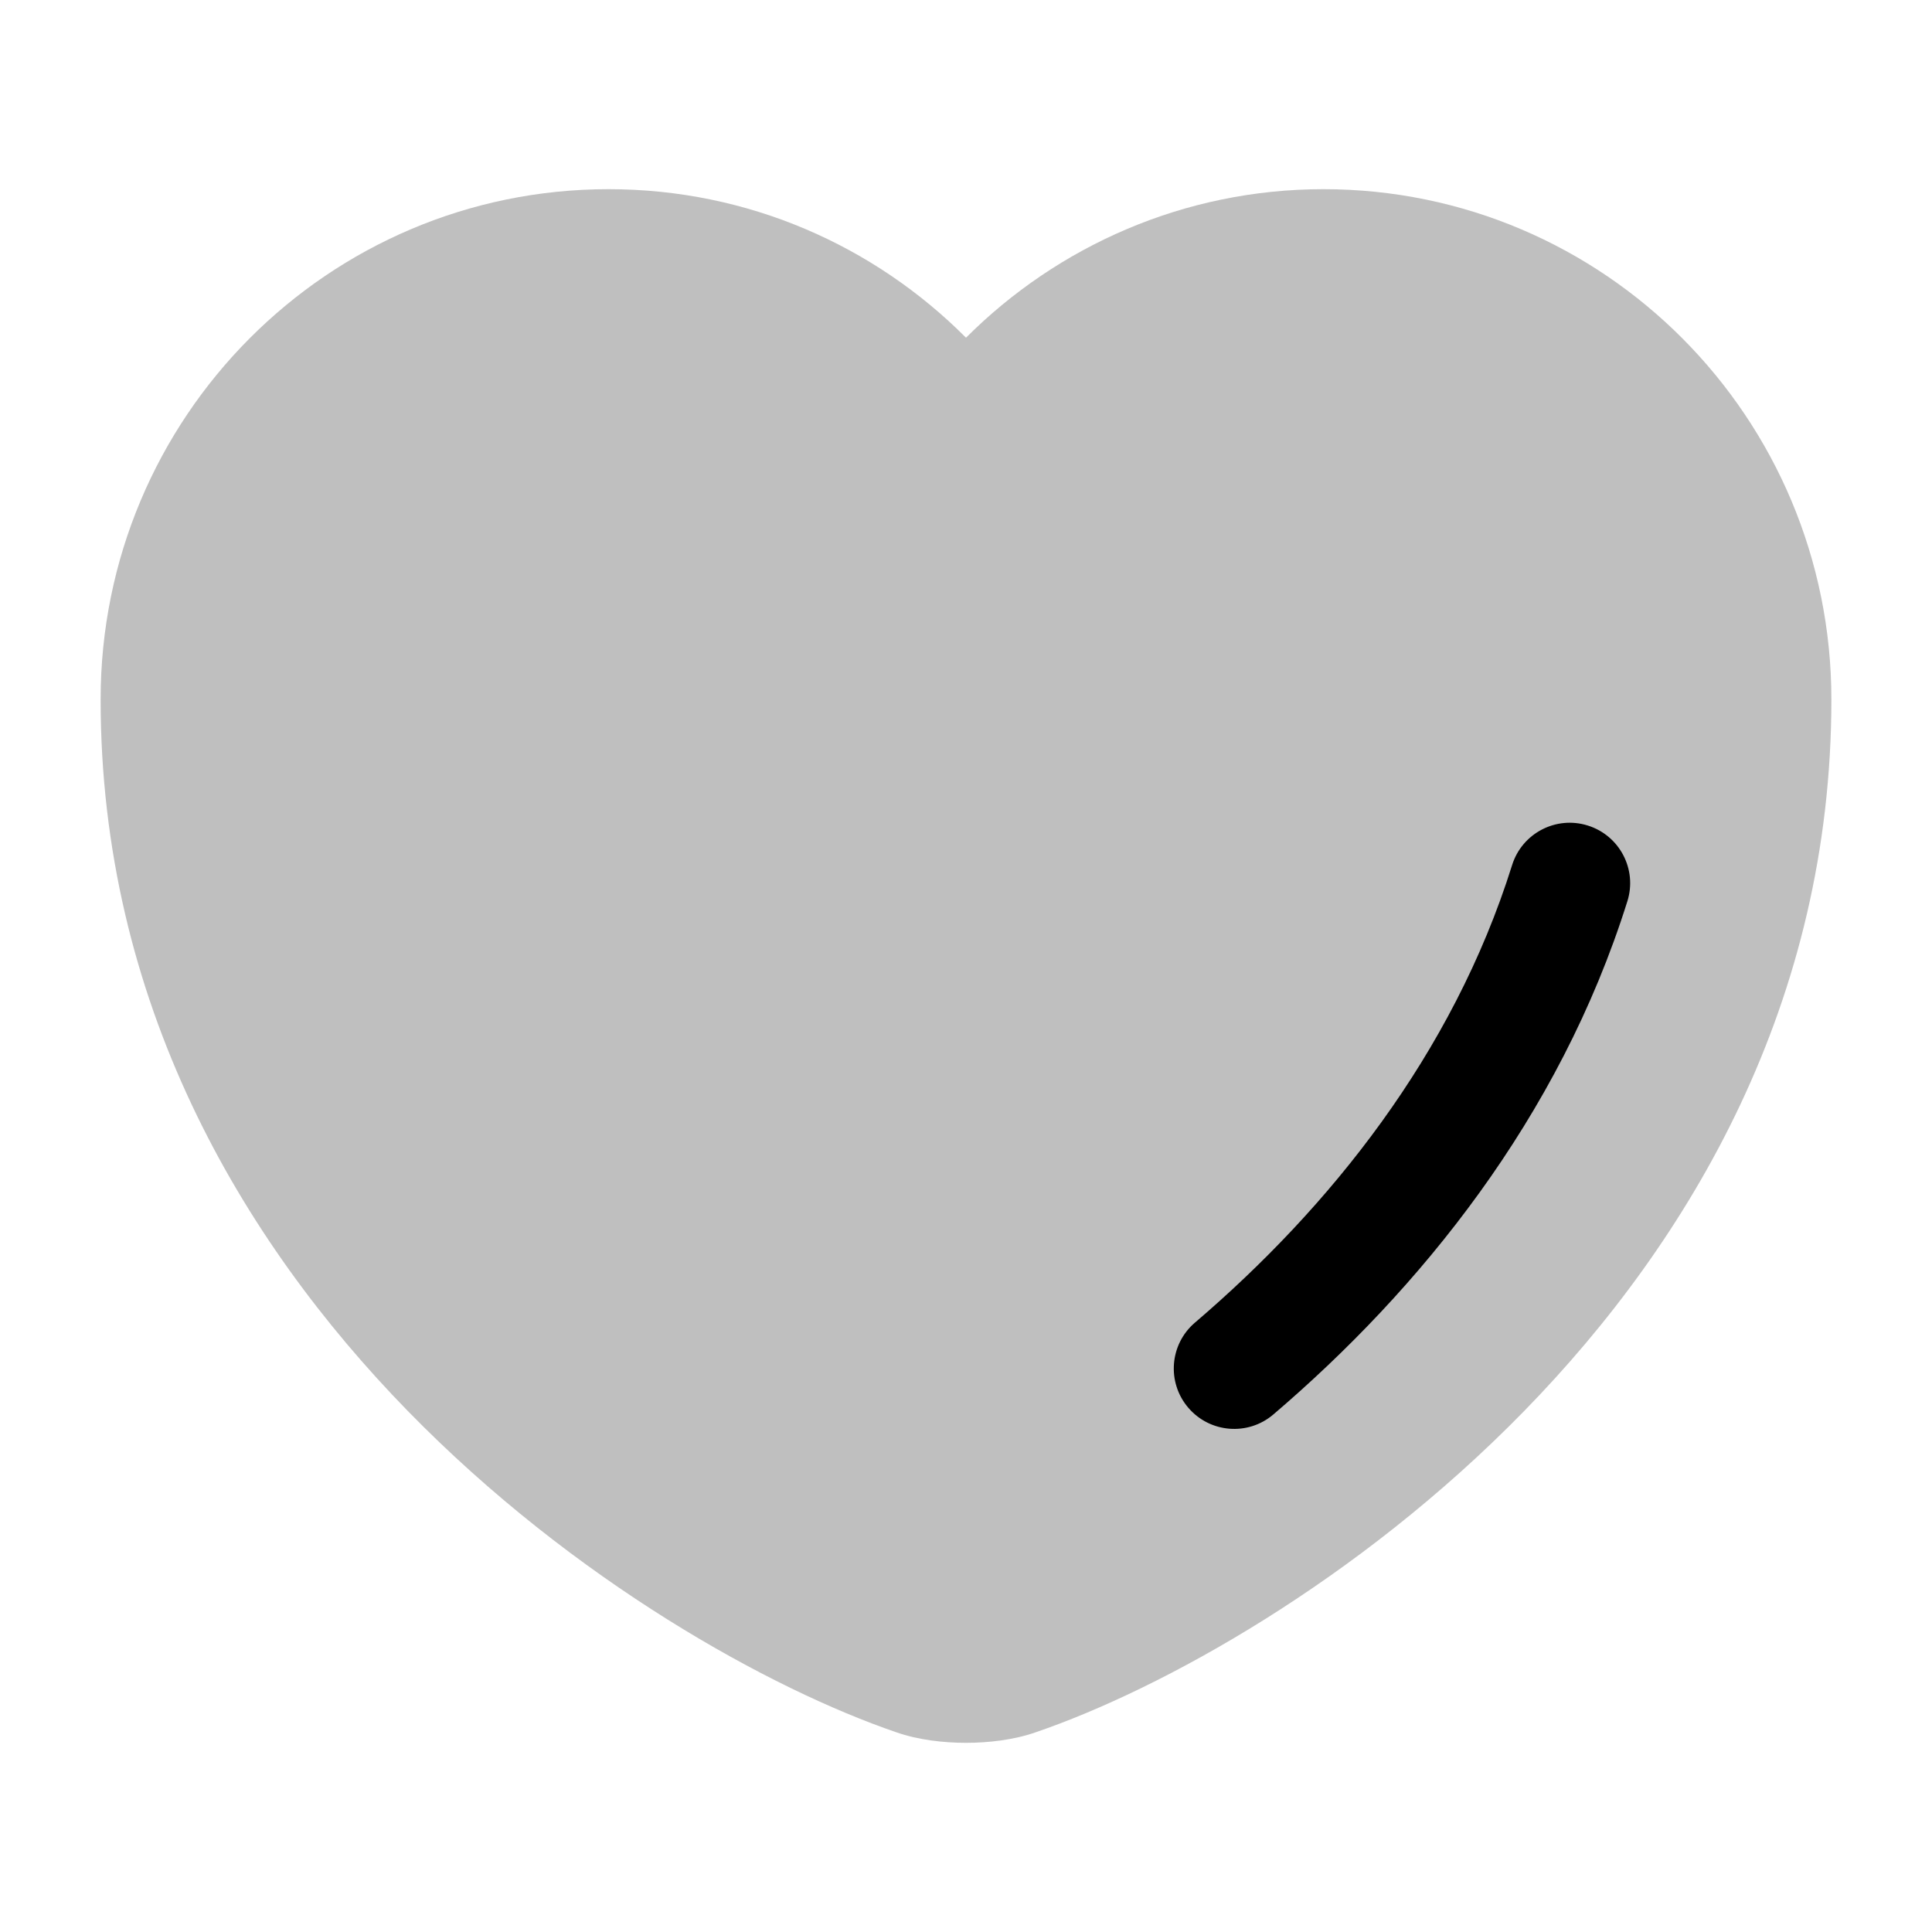
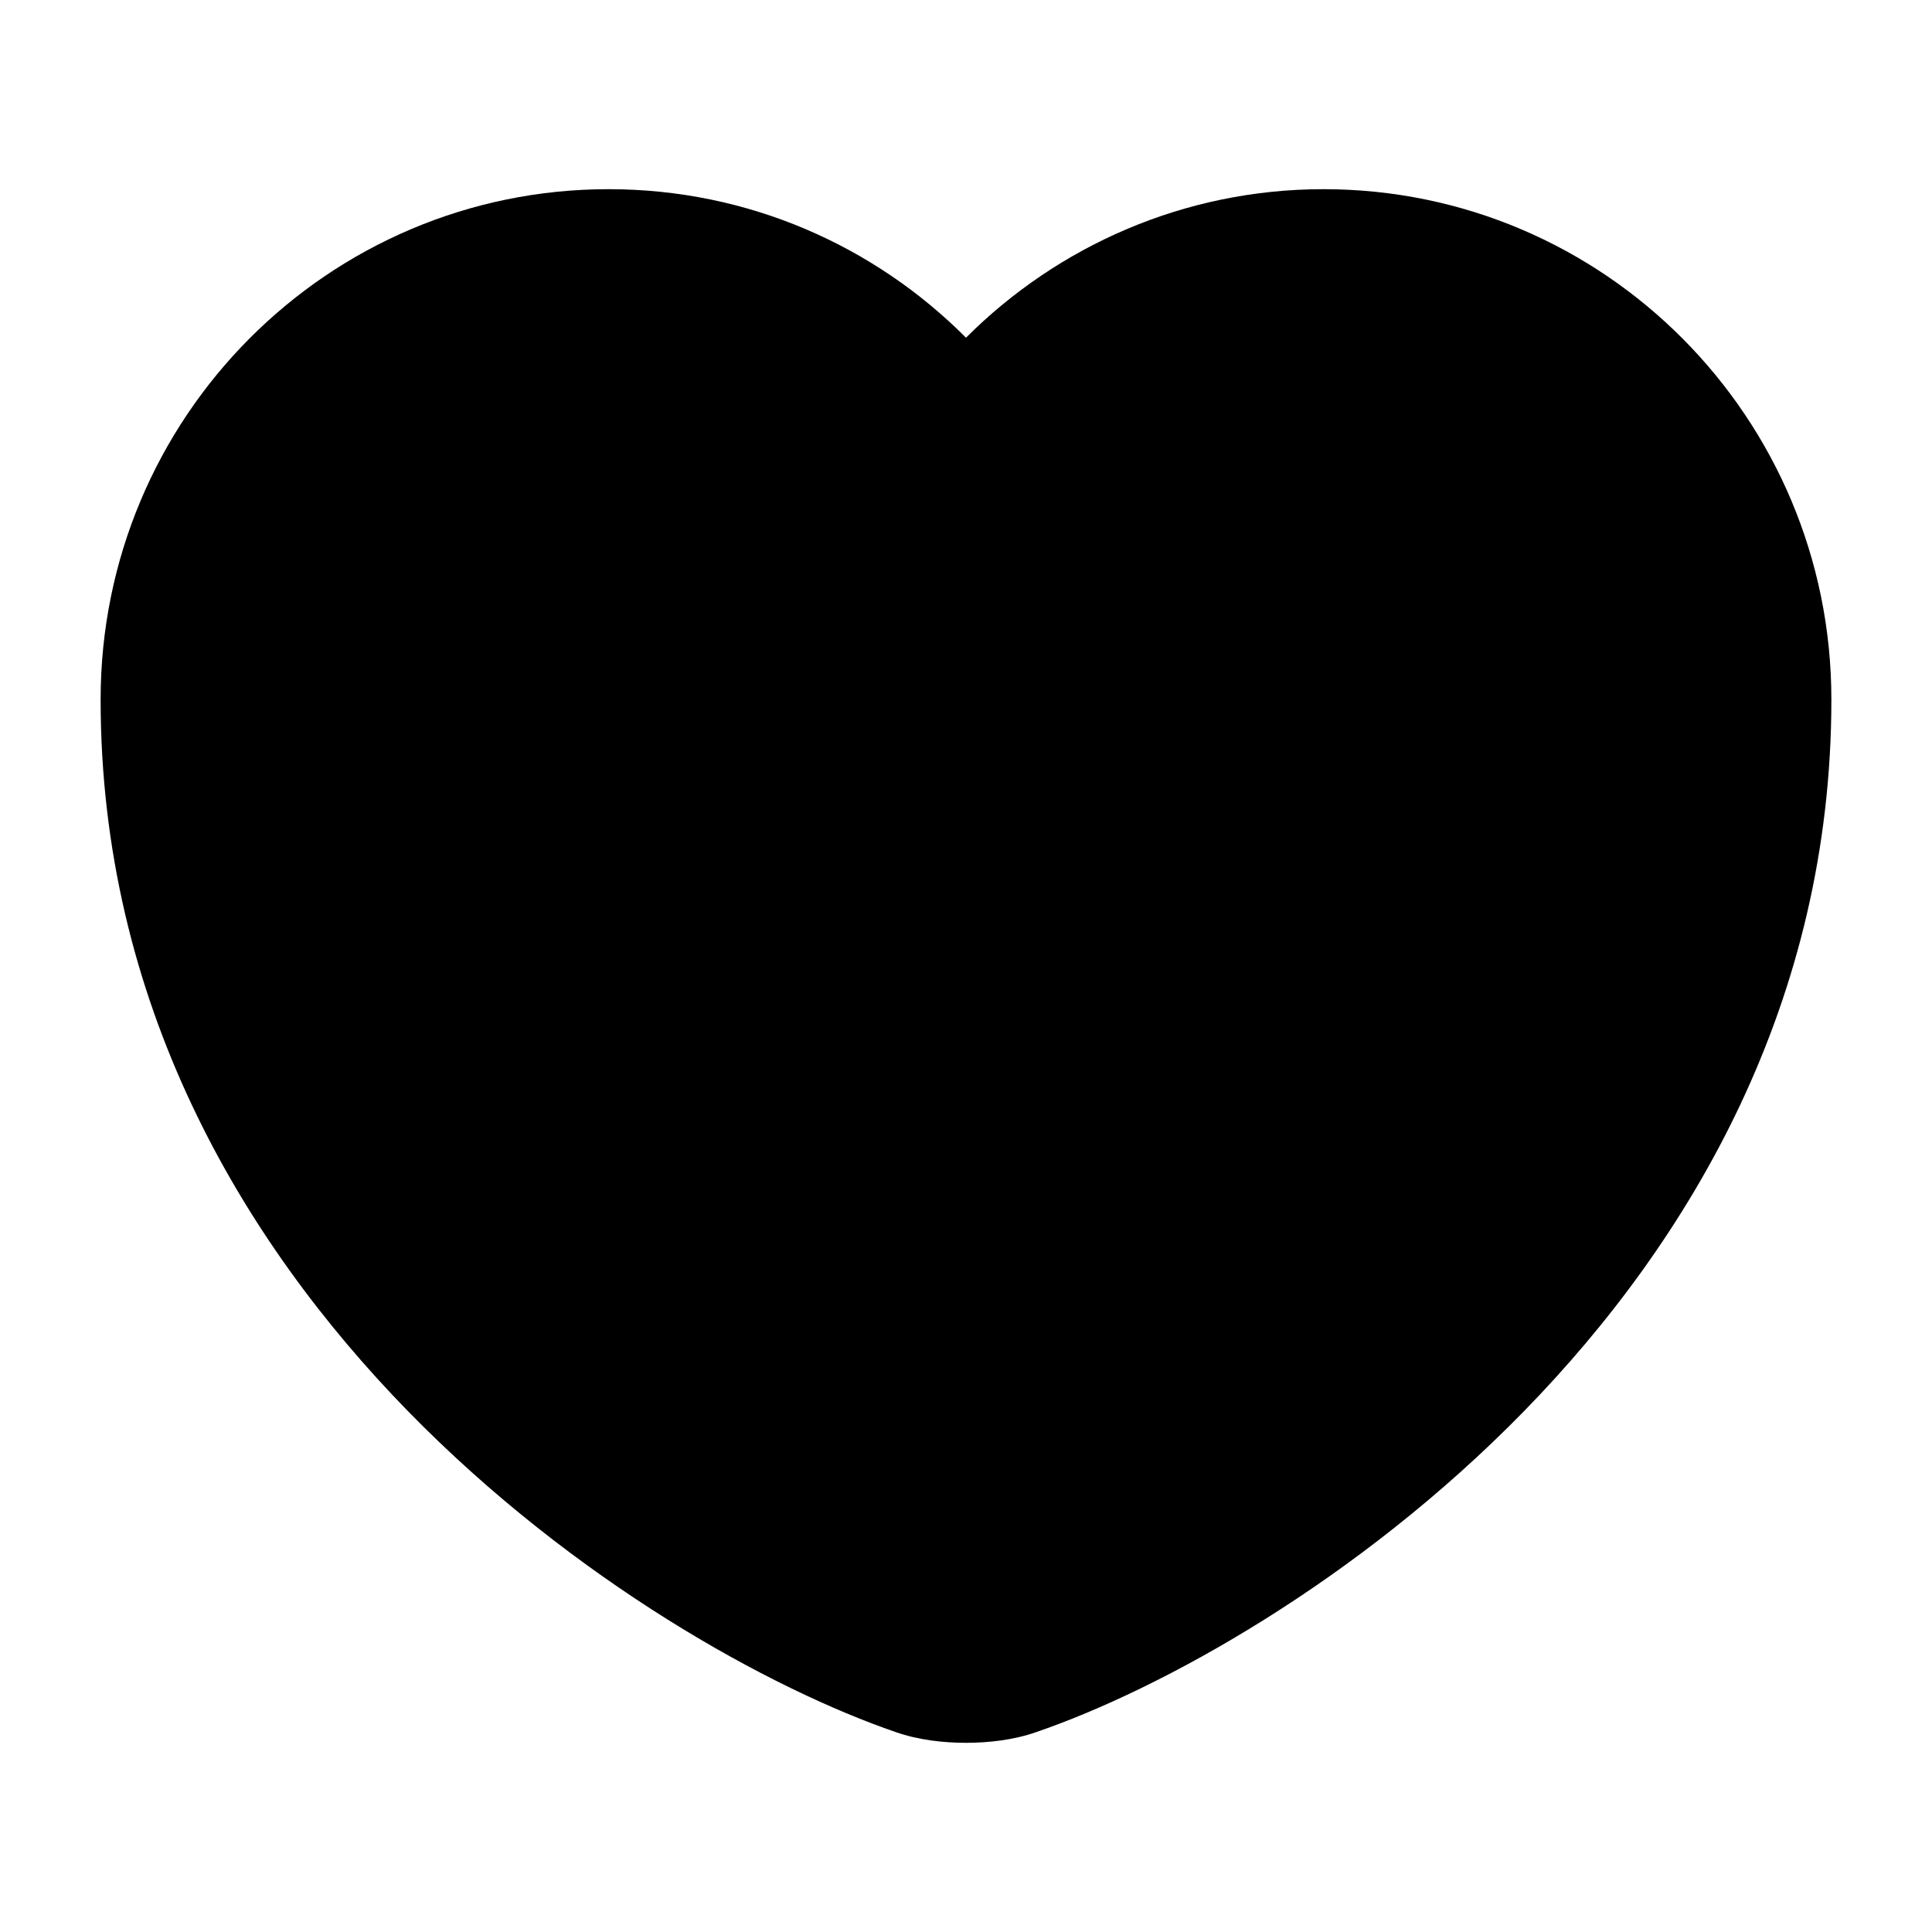
- <svg xmlns="http://www.w3.org/2000/svg" width="800px" height="800px" viewBox="0 0 24 24" fill="none">
-   <g id="style=bulk">
-     <g id="heart">
-       <path id="vector (Stroke)" fill-rule="evenodd" clip-rule="evenodd" d="M1.25 8.69C1.25 5.189 4.072 2.35 7.56 2.35C9.297 2.35 10.865 3.056 12 4.195C13.139 3.056 14.712 2.35 16.44 2.35C19.928 2.35 22.75 5.189 22.75 8.69C22.75 12.44 21.011 15.4 18.934 17.528C16.868 19.644 14.424 20.986 12.866 21.519C12.591 21.615 12.277 21.65 12 21.65C11.723 21.65 11.409 21.615 11.134 21.519C9.577 20.986 7.132 19.644 5.066 17.528C2.989 15.4 1.25 12.44 1.25 8.69Z" fill="#BFBFBF" />
-       <path id="vector (Stroke)_2" fill-rule="evenodd" clip-rule="evenodd" d="M19.724 10.255C20.12 10.379 20.34 10.8 20.216 11.195C19.368 13.897 17.628 16.026 15.818 17.571C15.503 17.84 15.03 17.802 14.761 17.487C14.492 17.172 14.529 16.699 14.844 16.43C16.509 15.008 18.045 13.104 18.784 10.746C18.908 10.351 19.329 10.131 19.724 10.255Z" fill="#000000" />
-     </g>
-   </g>
+ <svg xmlns="http://www.w3.org/2000/svg" viewBox="0 0 24 24" width="800px" height="800px">
+   <path d="M1.25,8.69C1.25,5.189,4.072,         2.35,7.56,2.35C9.297,2.35,10.865,3.056,12,4.195C13.139,3.056,14.712,2.35,16.44,2.35C19.928,2.35,22.75,         5.189,22.75,8.69C22.75,12.44,21.011,15.4,         18.934,17.528C16.868,19.644,14.424,20.986,12.866,21.519C12.591,21.615,12.277,21.65,12,21.65C11.723,         21.65,11.409,21.615,11.134,21.519C9.577,20.986,7.132,19.644,5.066,17.528C2.989,15.4,1.25,12.44,1.25,8.69z" />
+   <path d="M19.724,10.255C20.12,10.379,20.34,10.8,20.216,11.195C19.368,13.897,17.628,16.026,         15.818,17.571C15.503,17.84,15.03,17.802,14.761,17.487C14.492,17.172,14.529,16.699,14.844,         16.43C16.509,15.008,18.045,13.104,18.784,10.746C18.908,10.351,19.329,10.131,19.724,10.255Z" opacity=".35" />
</svg>
